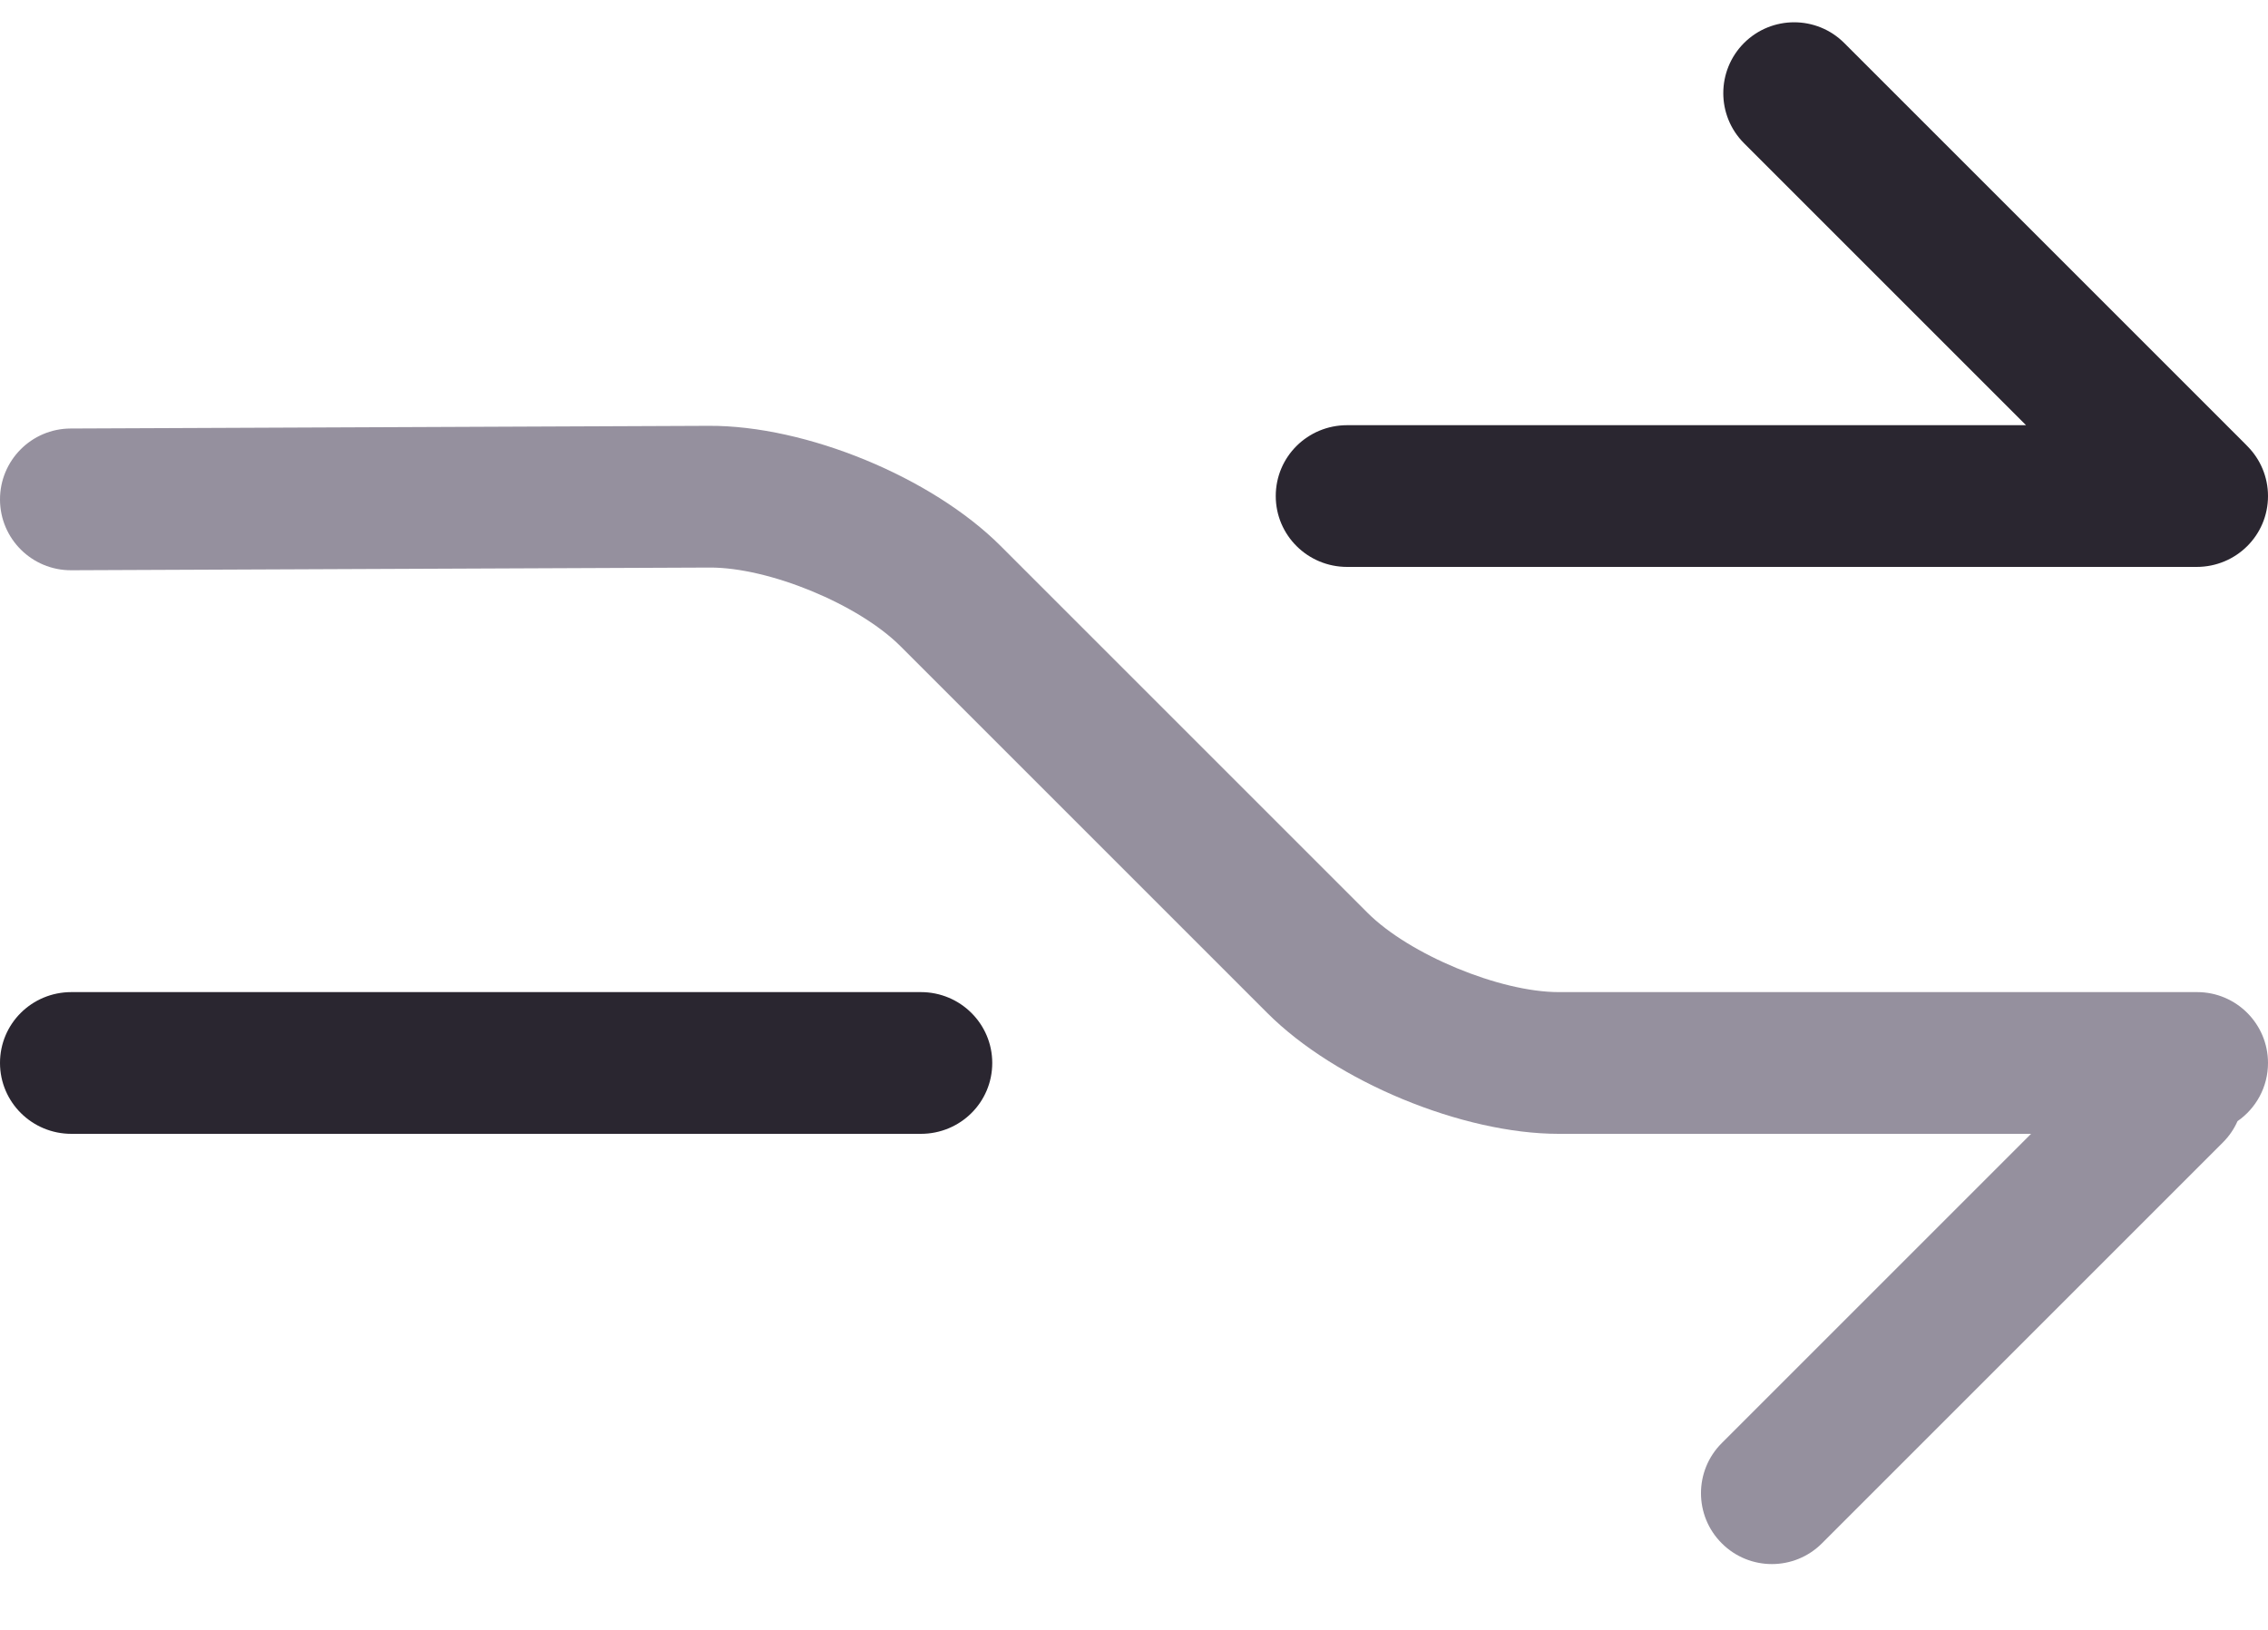
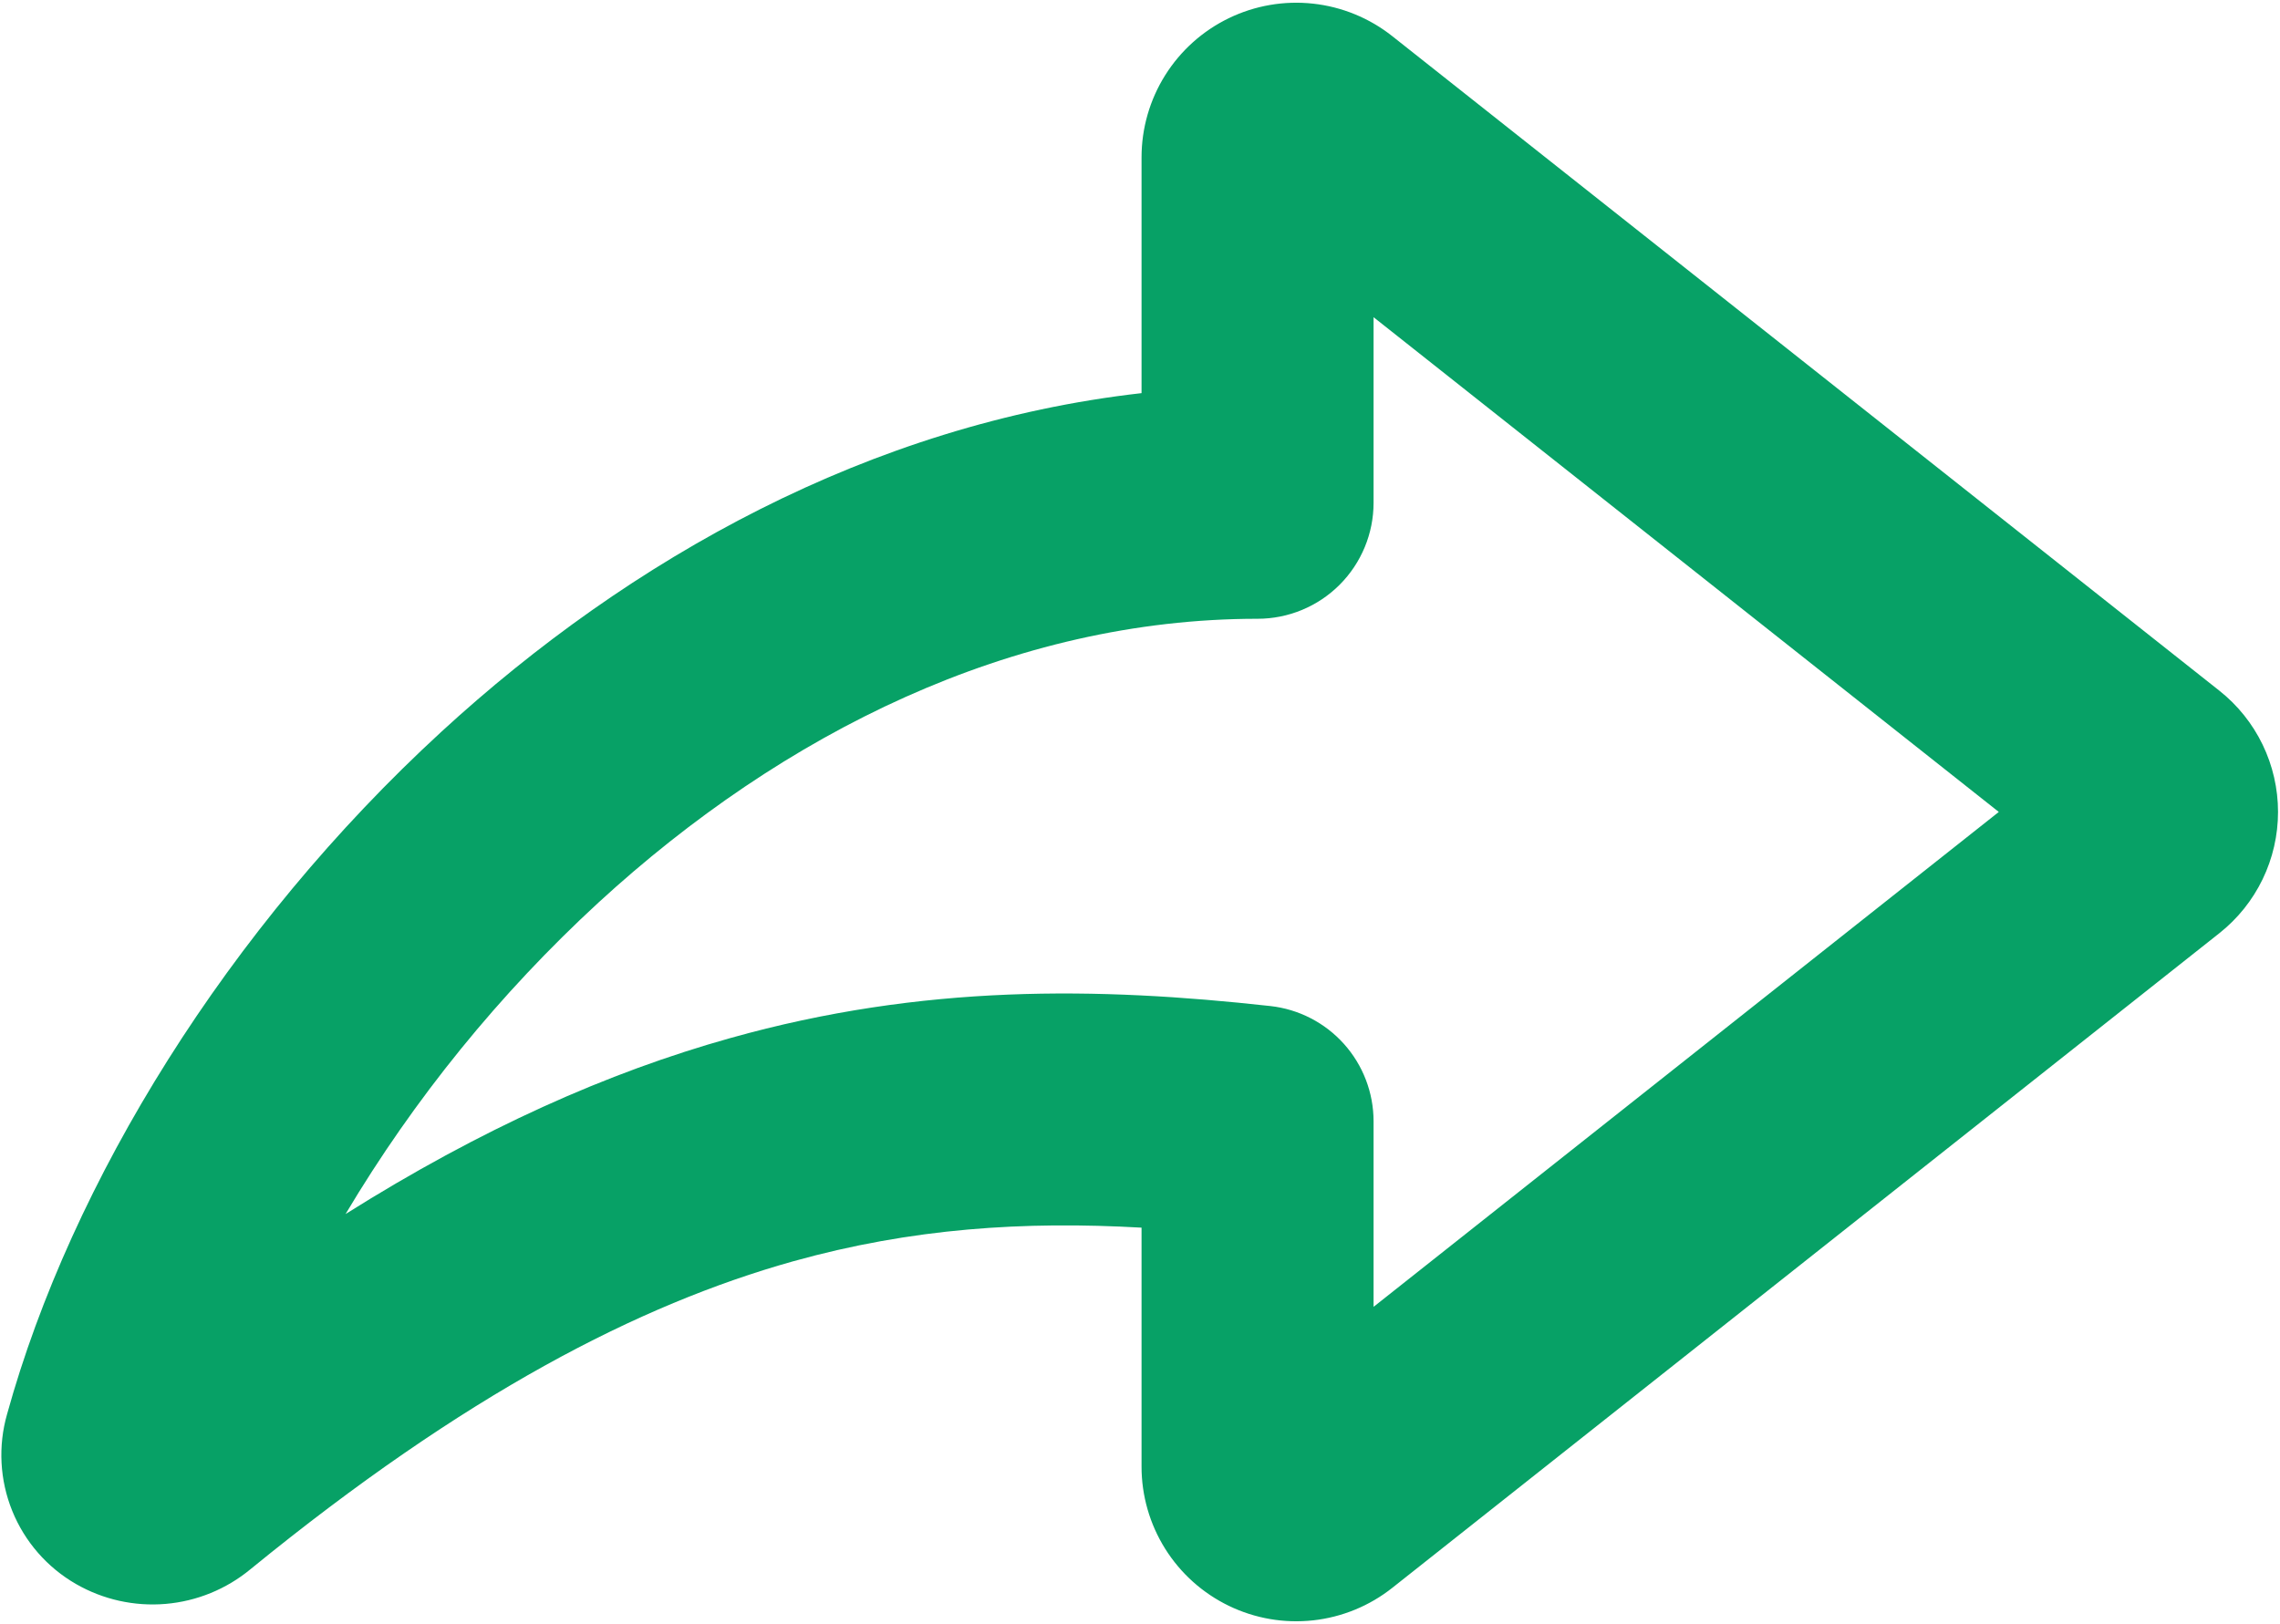
- <svg xmlns="http://www.w3.org/2000/svg" width="32px" height="23px" viewBox="0 0 32 23" version="1.1">
-   <defs />
-   <g id="Page-2-Copy" stroke="none" stroke-width="1" fill="none" fill-rule="evenodd">
-     <g id="255" stroke="#979797" transform="translate(0, -5)">
-       <path d="M31.713,11.3 C31.89,11.48 32,11.727 32,12 C32,12.556 31.549,13 30.993,13 L19.007,13 C18.45,13 18,12.552 18,12 C18,11.444 18.451,11 19.007,11 L28.586,11 L24.607,7.021 C24.217,6.631 24.217,5.998 24.607,5.607 C24.998,5.217 25.631,5.217 26.021,5.607 L31.678,11.264 C31.69,11.276 31.701,11.288 31.713,11.3 L31.713,11.3 L31.713,11.3 Z M1.007,19 C0.451,19 0,19.444 0,20 L0,20 C0,20.552 0.45,21 1.007,21 L12.993,21 C13.549,21 14,20.556 14,20 L14,20 C14,19.448 13.55,19 12.993,19 L1.007,19 L1.007,19 Z" id="Rectangle-1187" stroke="none" fill="#2A2630" fill-rule="evenodd" />
-       <path d="M31.364,21.121 L25.707,26.778 C25.317,27.169 24.683,27.169 24.293,26.778 C23.902,26.388 23.902,25.754 24.293,25.364 L28.657,21 L21.992,21 C20.632,21 18.846,20.261 17.881,19.295 L12.705,14.119 C12.111,13.525 10.848,13.005 10.012,13.009 L1.004,13.047 C0.452,13.049 0.002,12.604 9.17430937e-06,12.051 C-0.002,11.499 0.443,11.049 0.996,11.047 L10.004,11.009 C11.373,11.003 13.148,11.734 14.119,12.705 L19.295,17.881 C19.885,18.471 21.162,19 21.992,19 L31,19 C31.552,19 32,19.448 32,20 C32,20.34 31.83,20.641 31.57,20.821 C31.522,20.93 31.453,21.032 31.364,21.121 Z" id="Rectangle-365" stroke="none" fill="#95909E" fill-rule="nonzero" />
-     </g>
-   </g>
+ <svg xmlns="http://www.w3.org/2000/svg" width="737" height="525" viewBox="0 0 737 525" fill="none">
+   <path fill-rule="evenodd" clip-rule="evenodd" d="M369 50.85C369.006 41.46 371.655 32.261 376.646 24.306C381.637 16.352 388.767 9.964 397.219 5.874C405.671 1.783 415.105 0.155 424.44 1.177C433.774 2.198 442.632 5.828 450 11.65L717.4 223.3C723.312 227.981 728.089 233.939 731.373 240.727C734.656 247.516 736.362 254.959 736.362 262.5C736.362 270.041 734.656 277.484 731.373 284.273C728.089 291.061 723.312 297.019 717.4 301.7L450.05 513.35C442.683 519.187 433.82 522.829 424.477 523.859C415.135 524.888 405.691 523.264 397.23 519.171C388.769 515.079 381.632 508.685 376.639 500.721C371.646 492.758 368.998 483.549 369 474.15V396.9C331 394.75 294.8 397.05 256.3 407.8C206.6 421.75 150.4 450.65 81 507.3C73.203 513.761 63.617 517.684 53.527 518.542C43.437 519.4 33.326 517.152 24.55 512.1C15.237 506.742 7.986 498.42 3.953 488.46C-0.08 478.501 -0.662 467.478 2.3 457.15C23.05 382.15 73.55 300.1 142.7 236.55C203.5 180.7 281.2 137.05 369 127.1V50.85ZM444 102.55V162.55C444 172.496 440.049 182.034 433.016 189.067C425.984 196.099 416.446 200.05 406.5 200.05C327.2 200.05 253.2 236.95 193.45 291.8C161.478 321.241 133.942 355.16 111.7 392.5C155.6 364.9 196.45 346.7 236.1 335.6C298.45 318.1 354.95 319.1 410.6 325.25C419.776 326.259 428.257 330.618 434.42 337.491C440.583 344.364 443.994 353.269 444 362.5V422.5L646.1 262.5L444 102.55Z" fill="#07A166" />
</svg>
